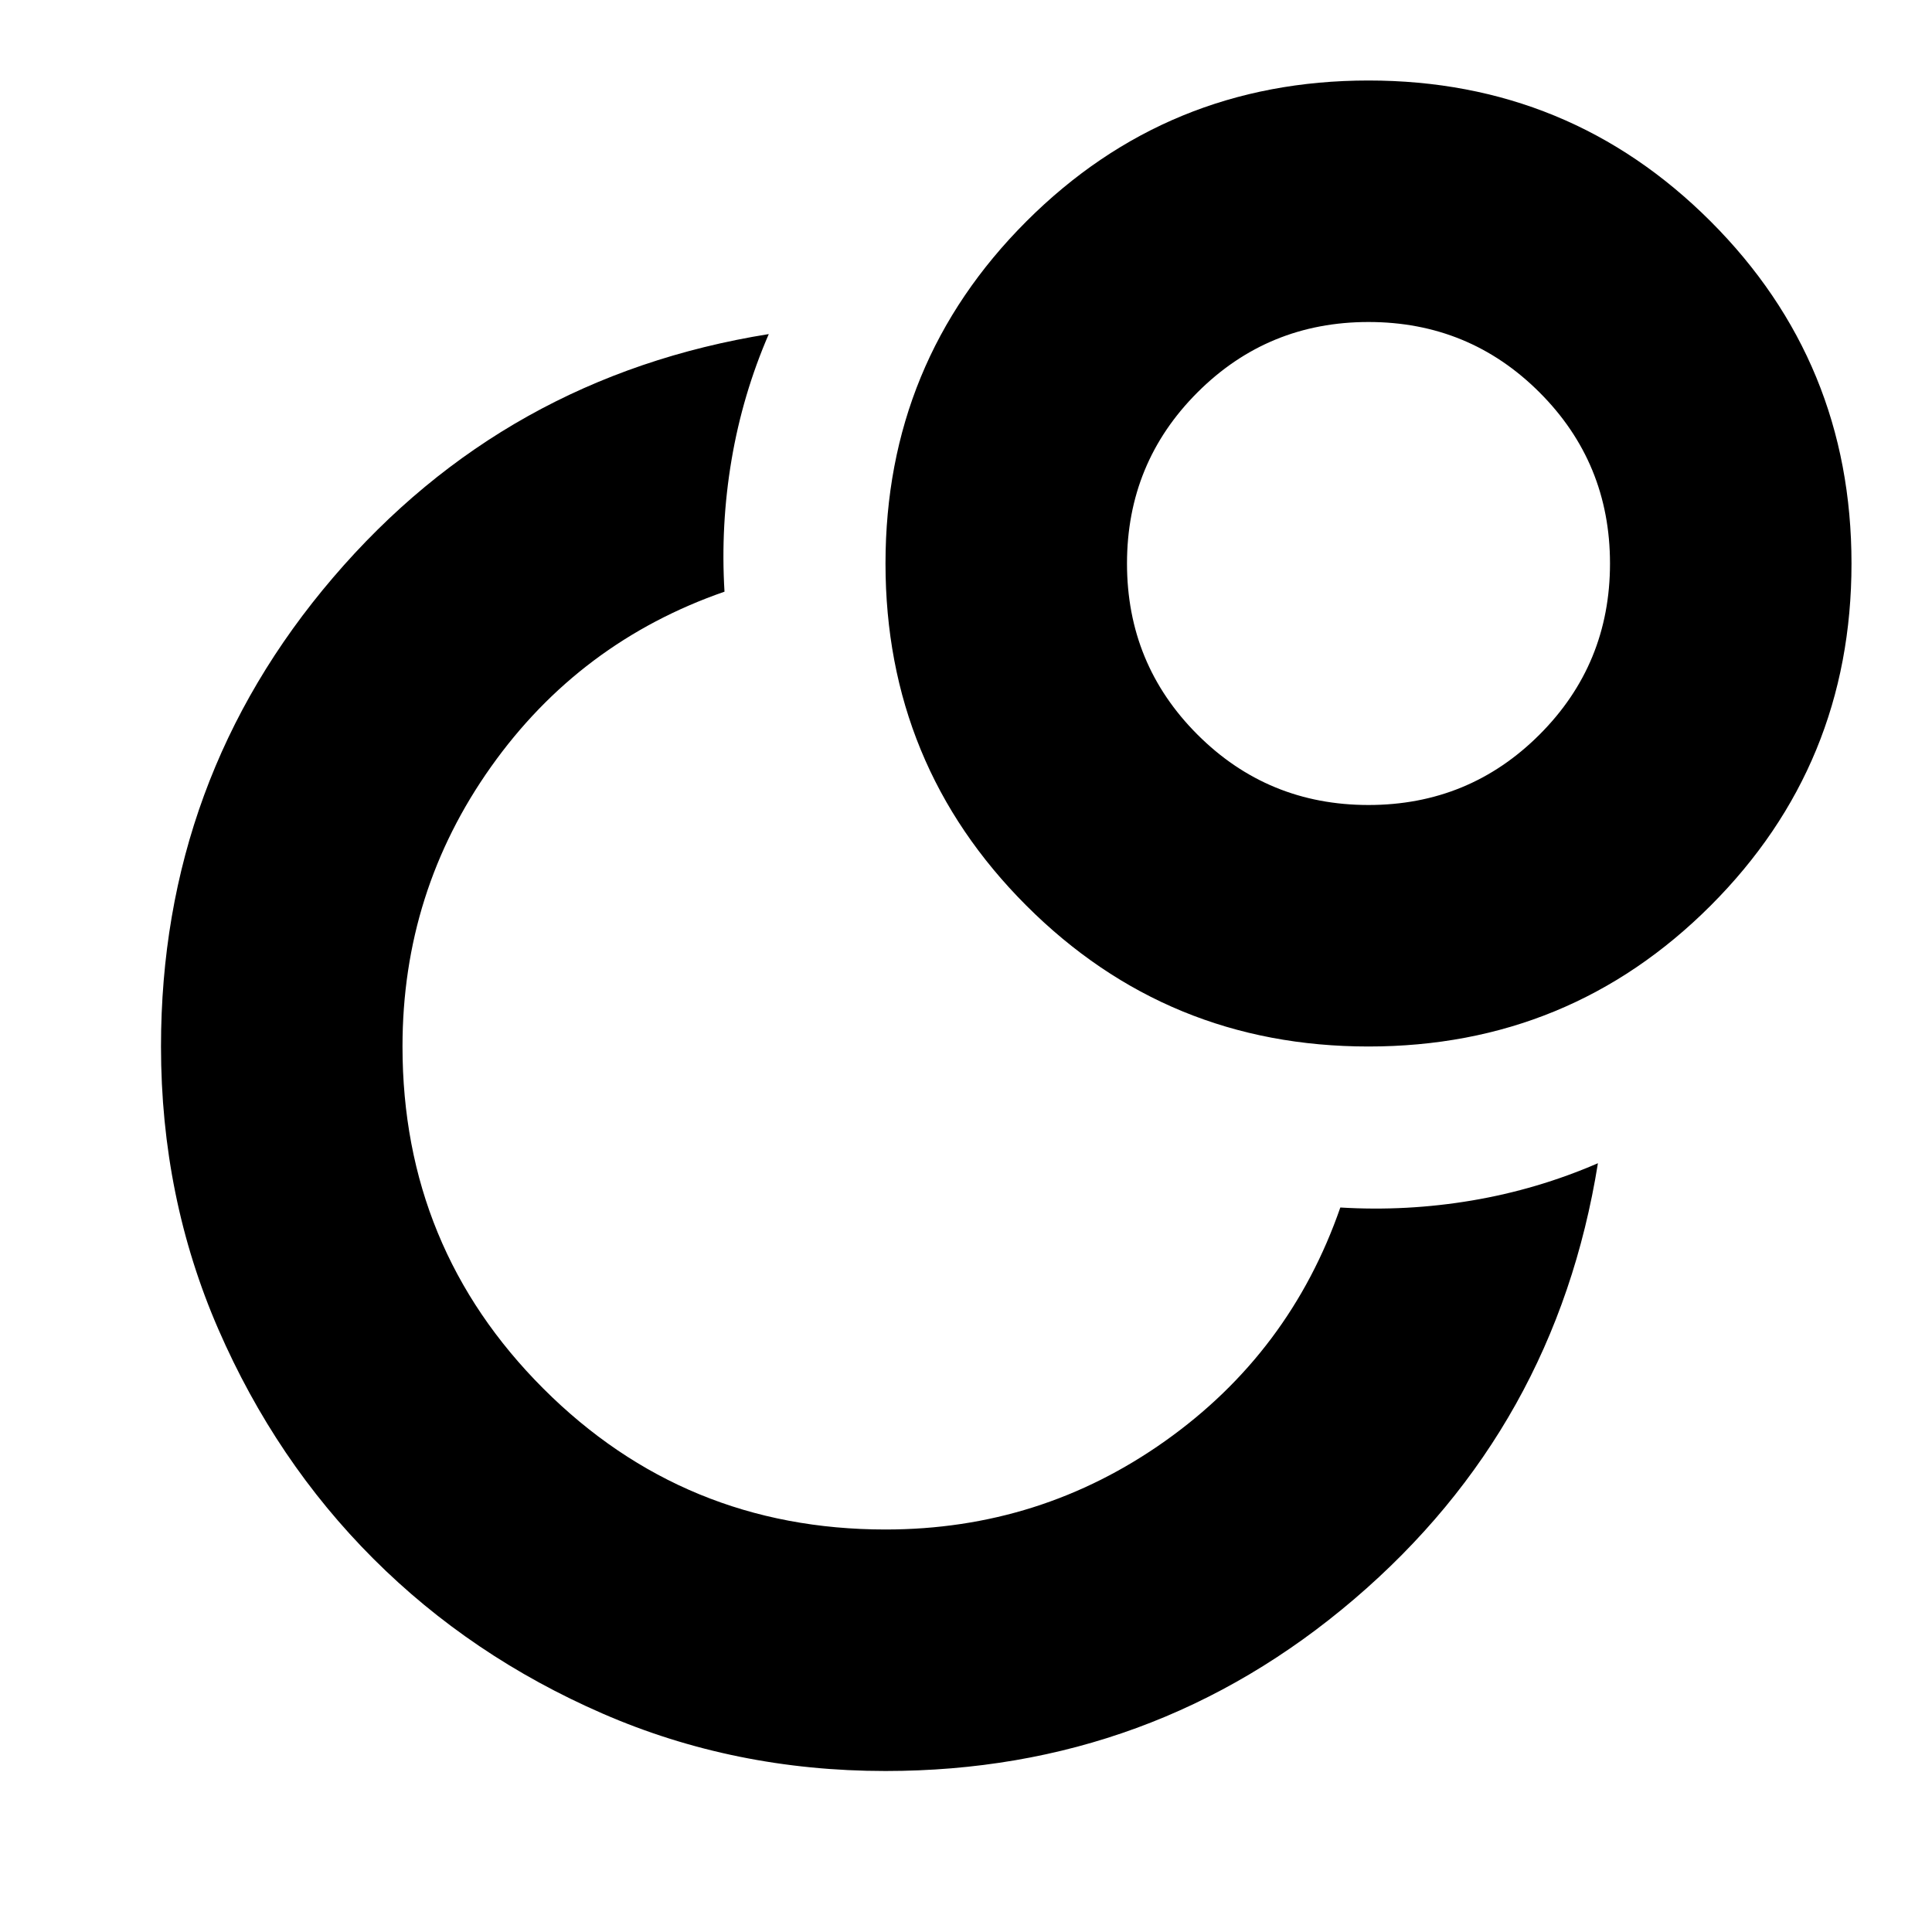
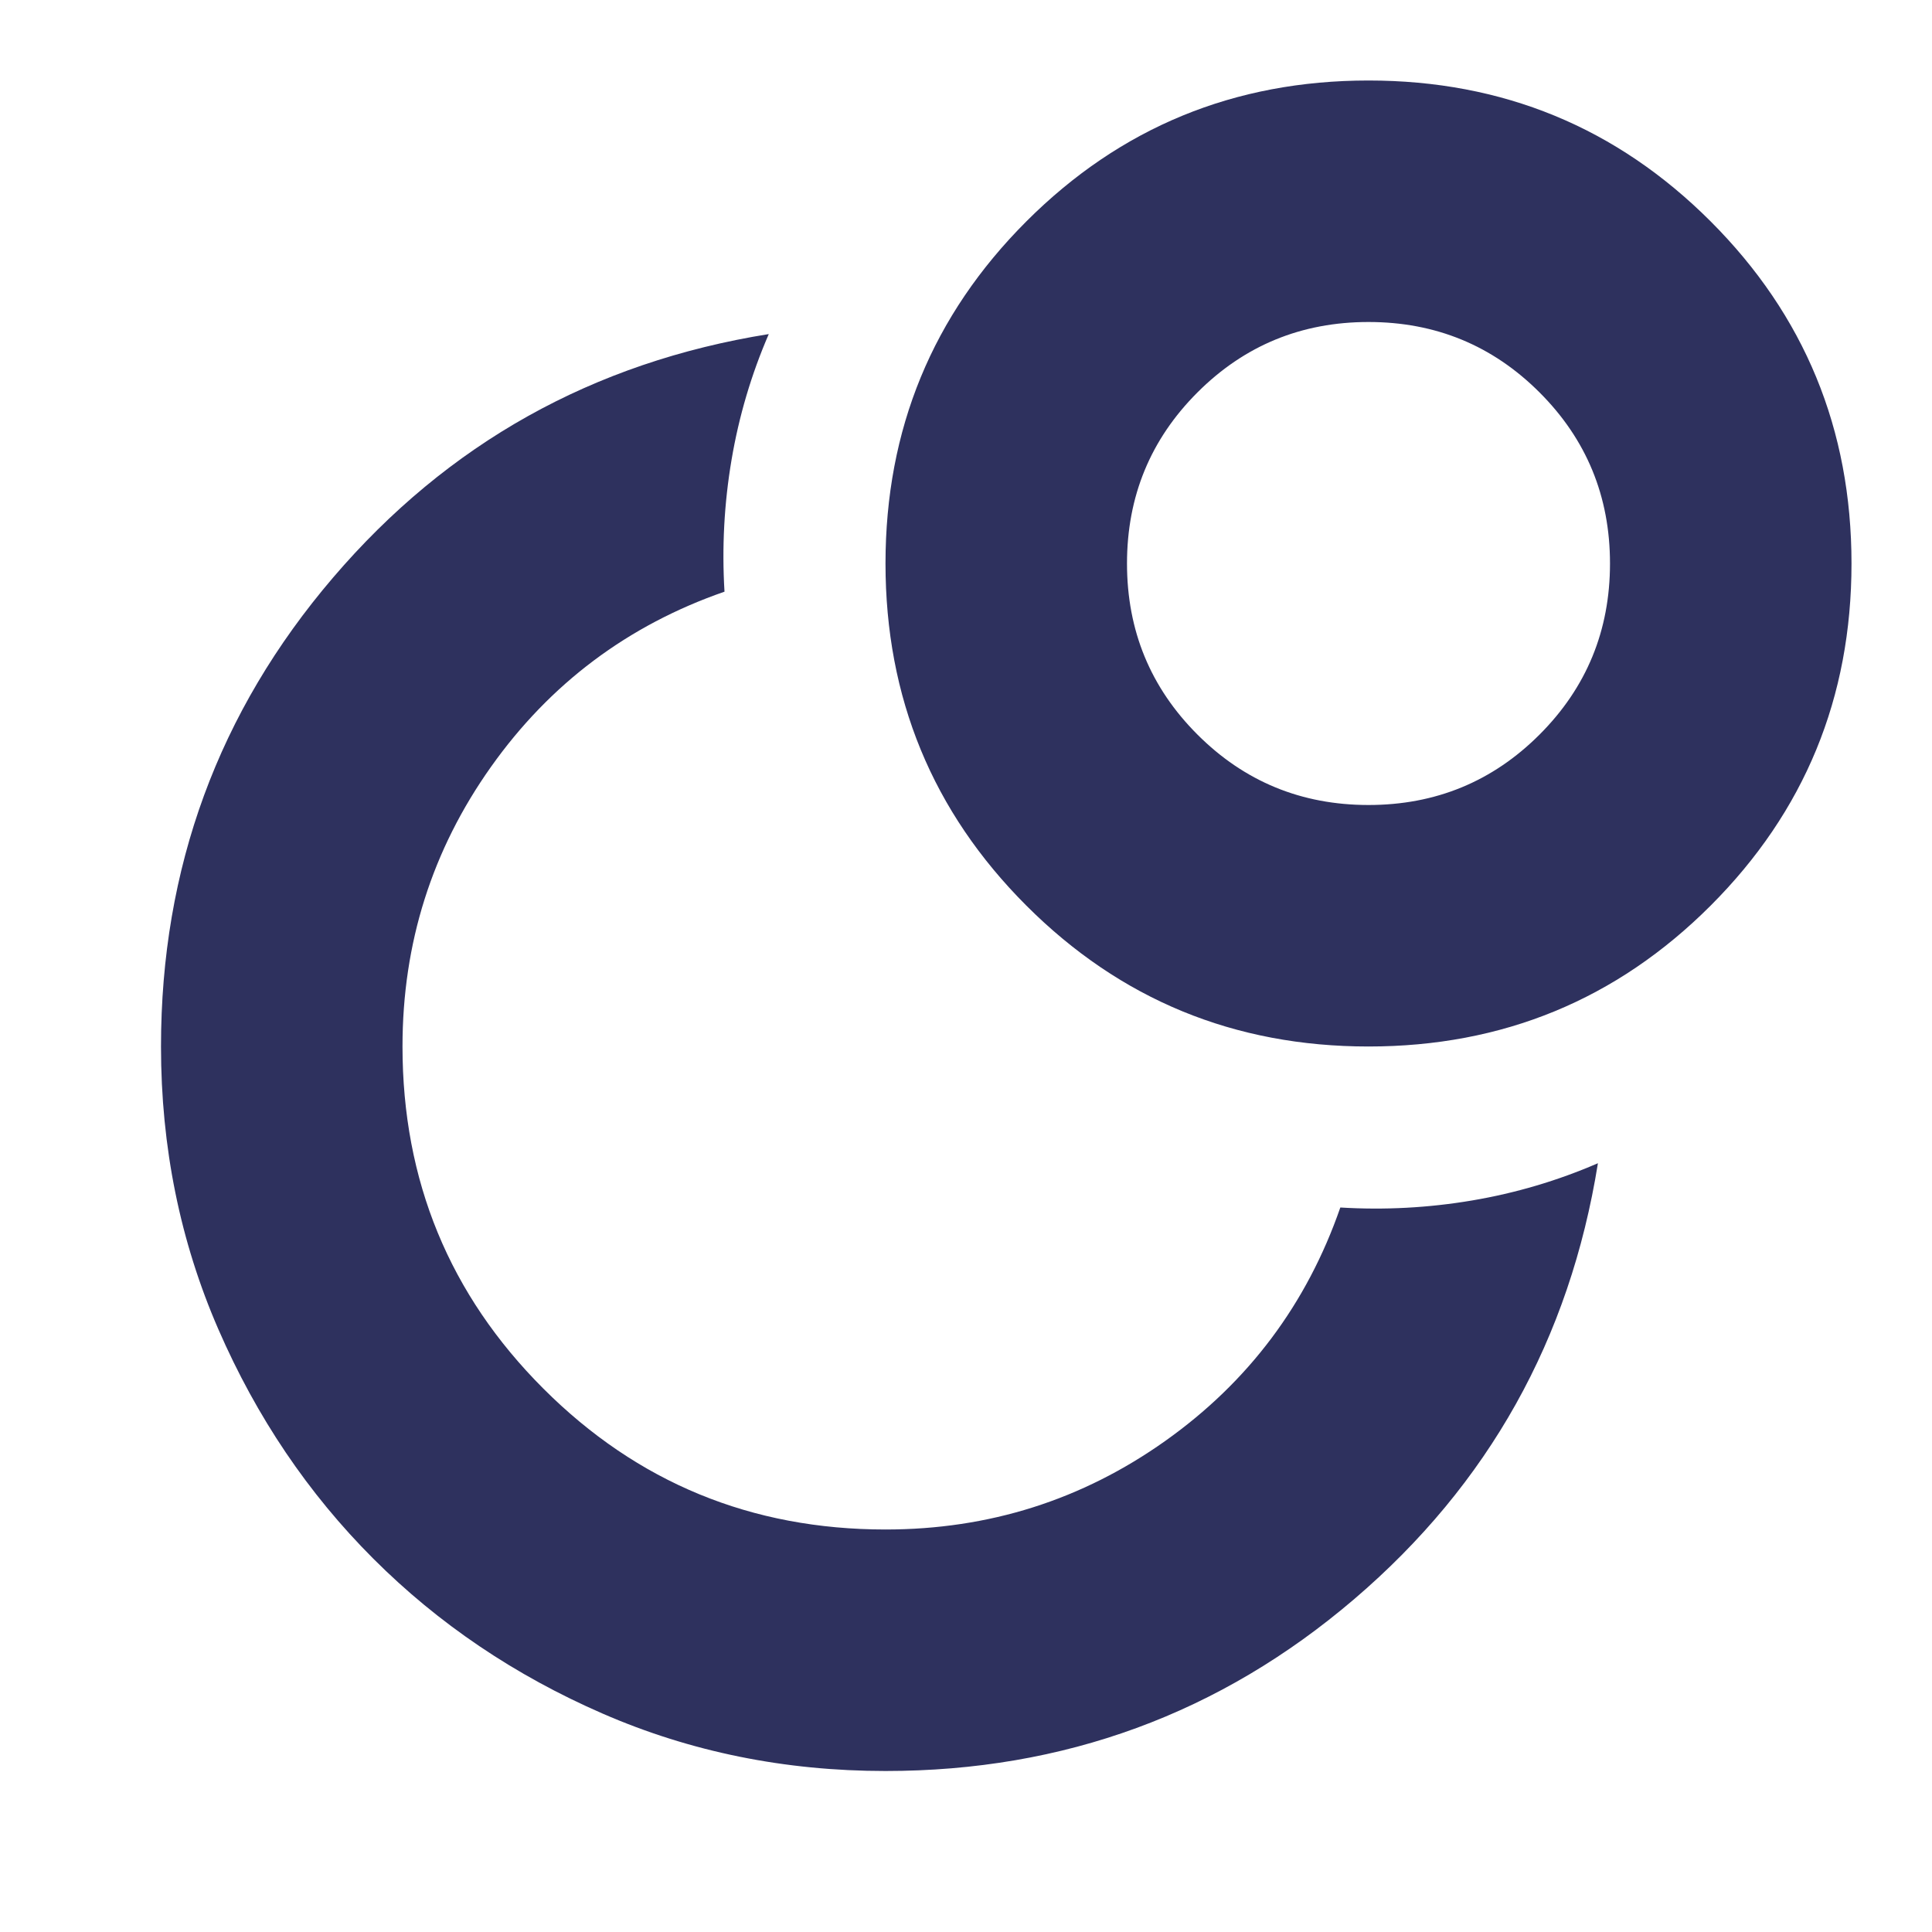
- <svg xmlns="http://www.w3.org/2000/svg" height="24px" viewBox="0 -960 960 960" width="24px">
+ <svg xmlns="http://www.w3.org/2000/svg" height="24px" viewBox="0 -960 960 960" width="24px" fill="#2E315E">
  <path d="M666-360q33 2 65.5-3.5T794-382q-21 131-121 216.5T440-80q-75 0-140.5-28.5t-114-77q-48.5-48.5-77-114T80-440q0-133 85.5-233T382-794q-13 30-18.5 62.5T360-666q-72 25-116 87t-44 139q0 100 70 170t170 70q77 0 139-44t87-116Zm14-560q100 0 170 70t70 170q0 100-70 170t-170 70q-100 0-170-70t-70-170q0-100 70-170t170-70Zm0 360q50 0 85-35t35-85q0-50-35-85t-85-35q-50 0-85 35t-35 85q0 50 35 85t85 35Zm0-120ZM433-433Z" />
</svg>
